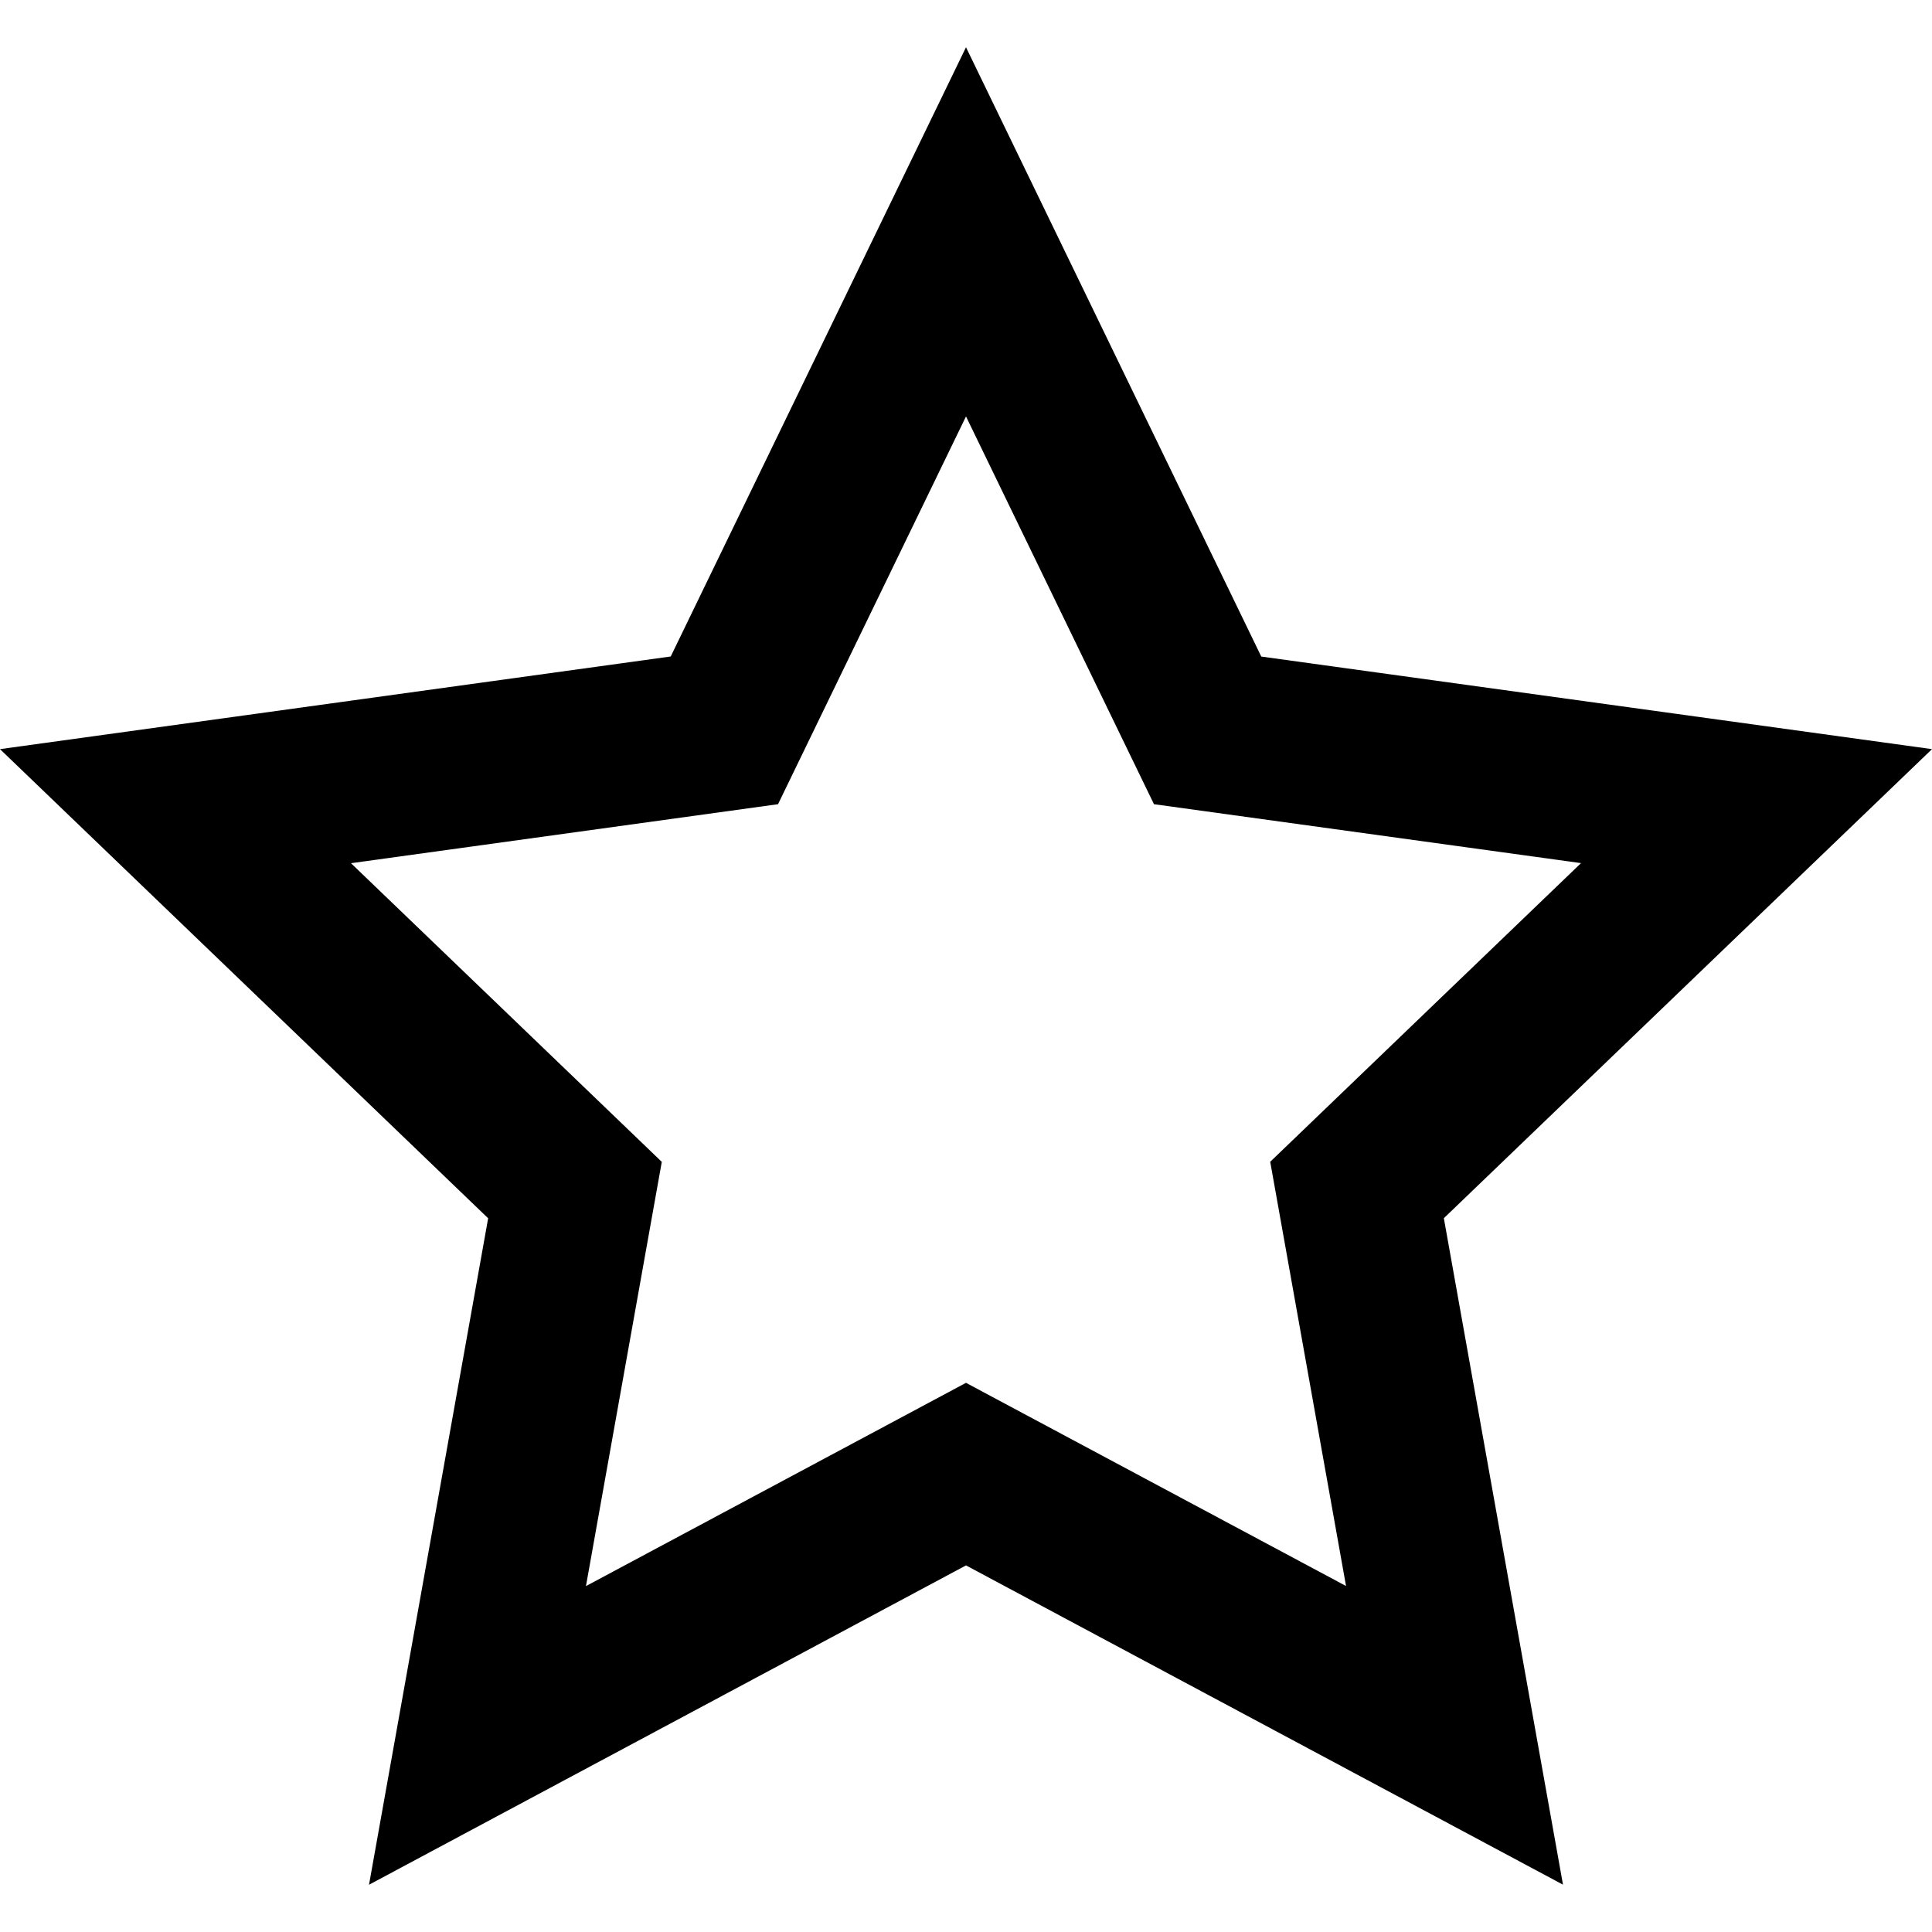
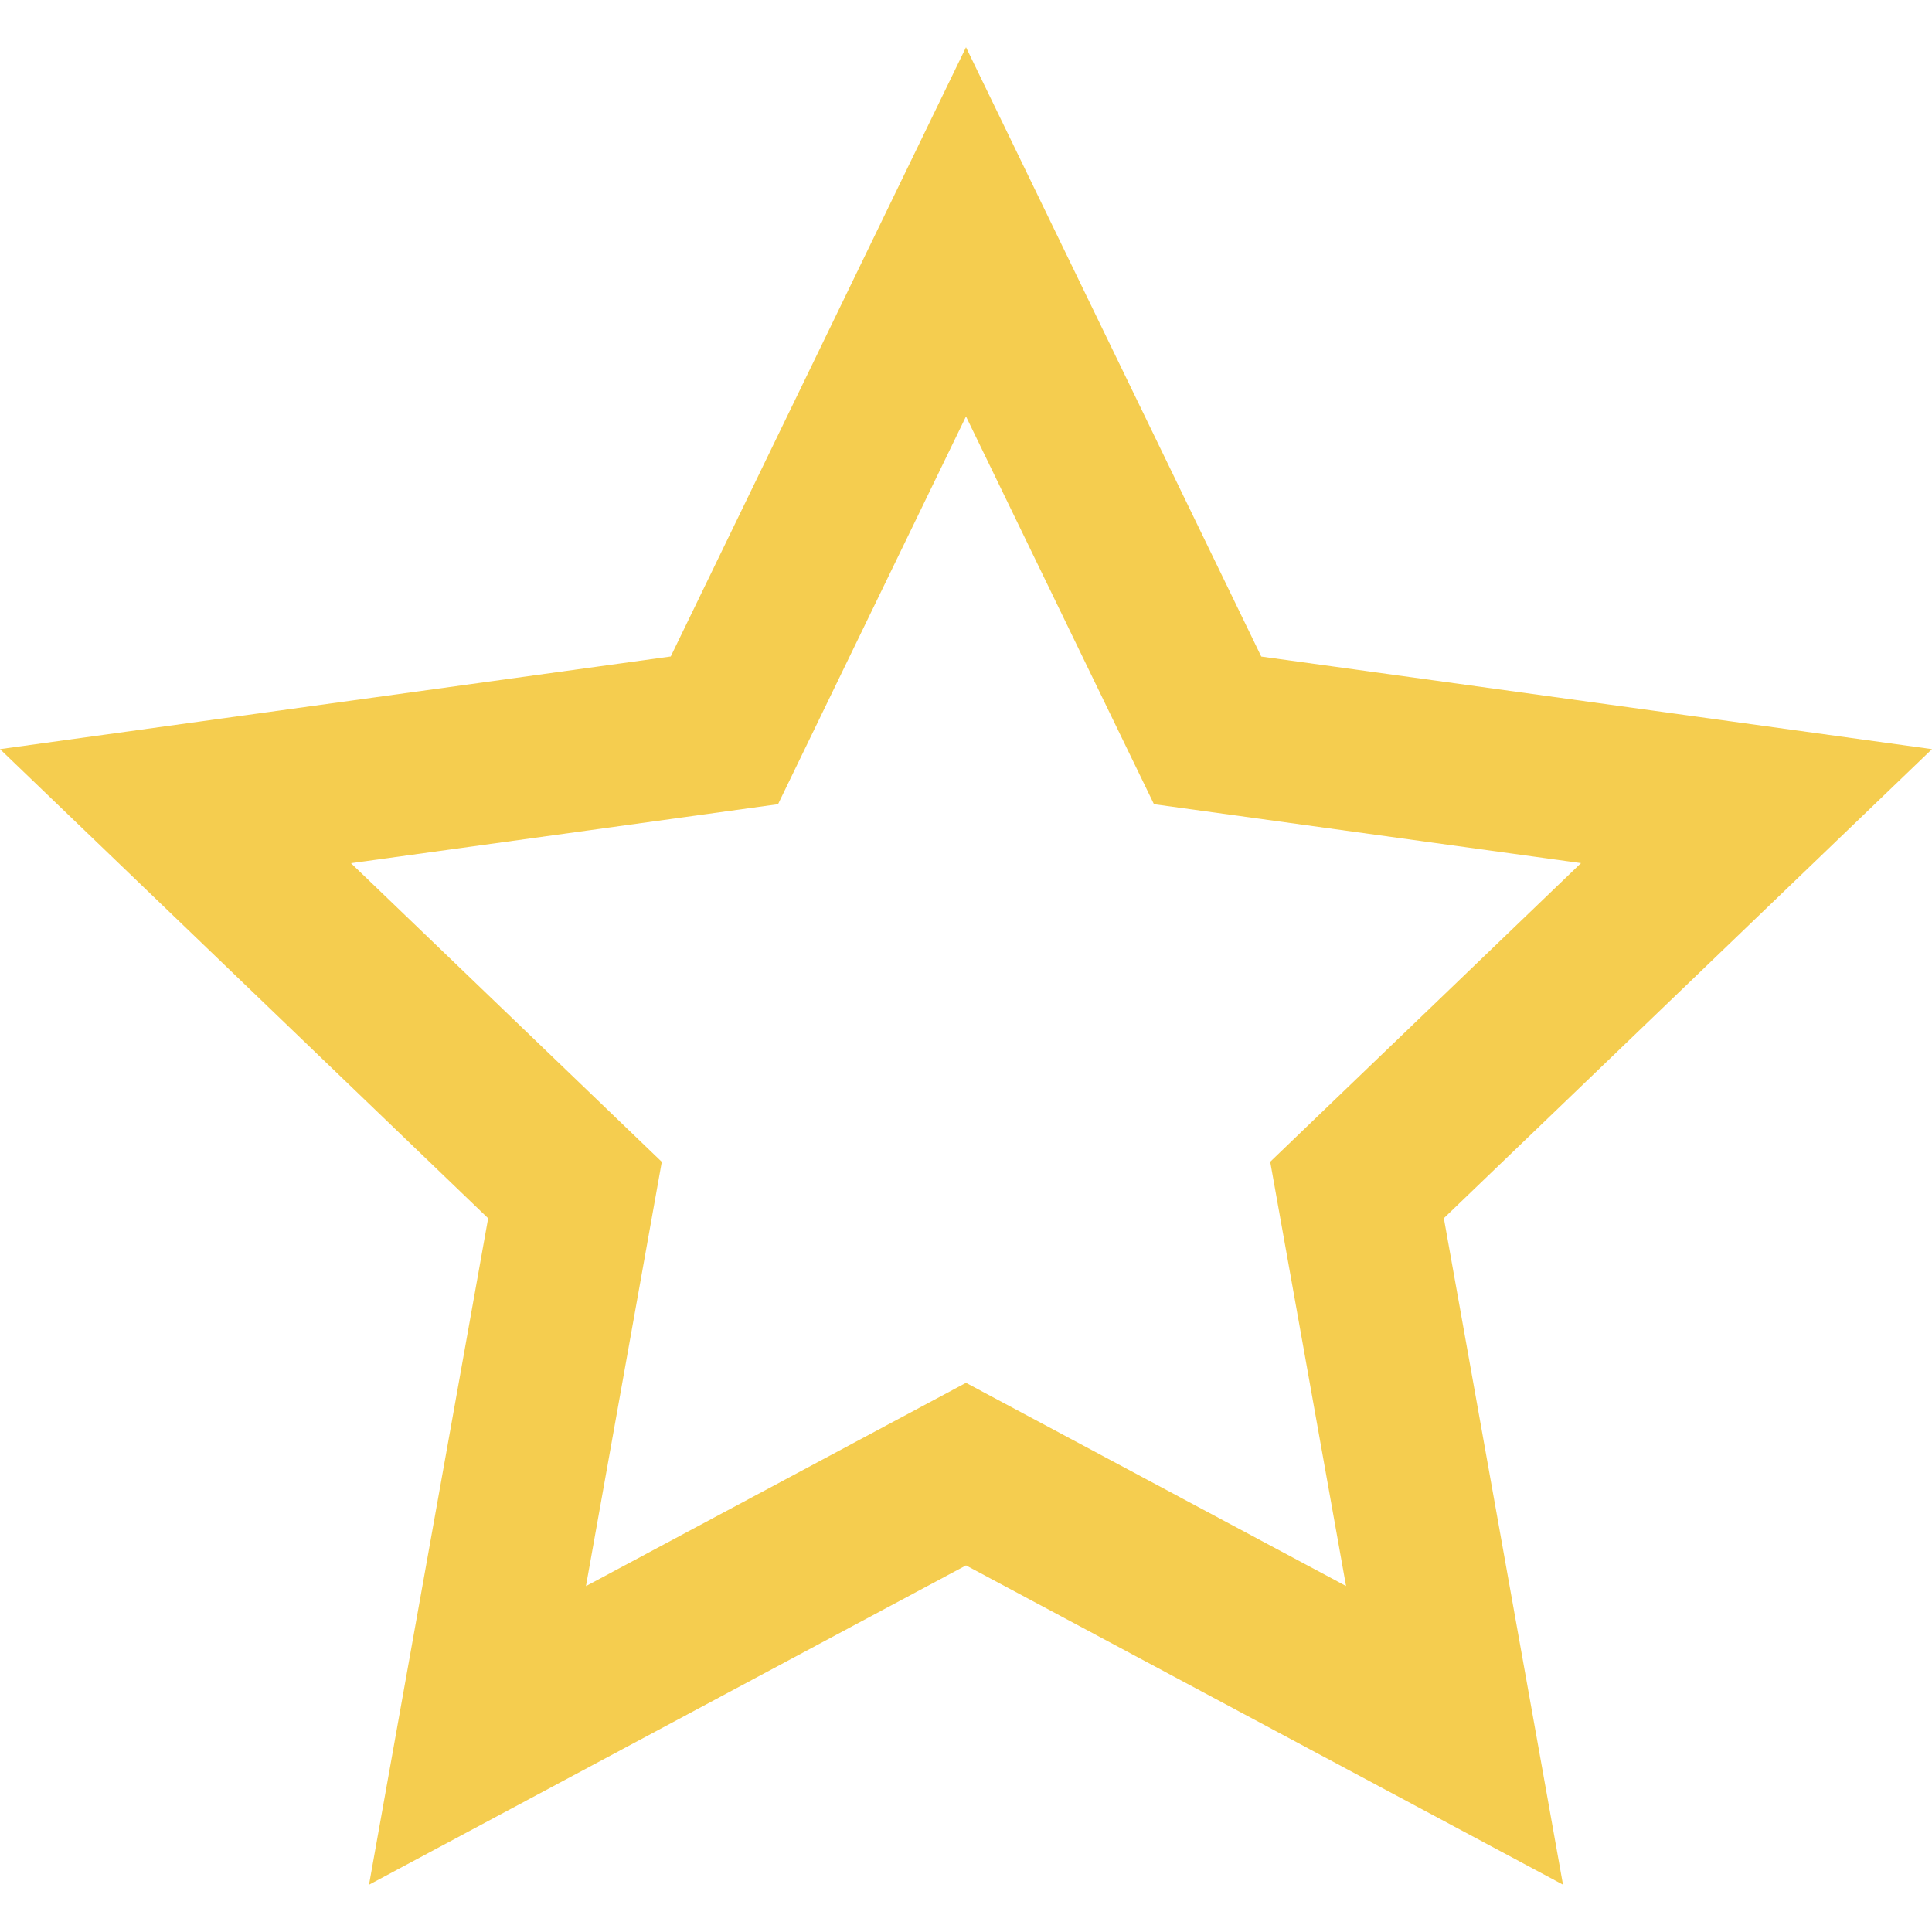
- <svg xmlns="http://www.w3.org/2000/svg" width="24" height="24" viewBox="0 0 24 24">
+ <svg xmlns="http://www.w3.org/2000/svg" fill="#f5cd4f" width="30" height="30" viewBox="0 0 24 24">
  <path d="M12 5.173l2.335 4.817 5.305.732-3.861 3.71.942 5.27-4.721-2.524-4.721 2.525.942-5.27-3.861-3.71 5.305-.733 2.335-4.817zm0-4.586l-3.668 7.568-8.332 1.151 6.064 5.828-1.48 8.279 7.416-3.967 7.416 3.966-1.48-8.279 6.064-5.827-8.332-1.15-3.668-7.569z" />
</svg>
